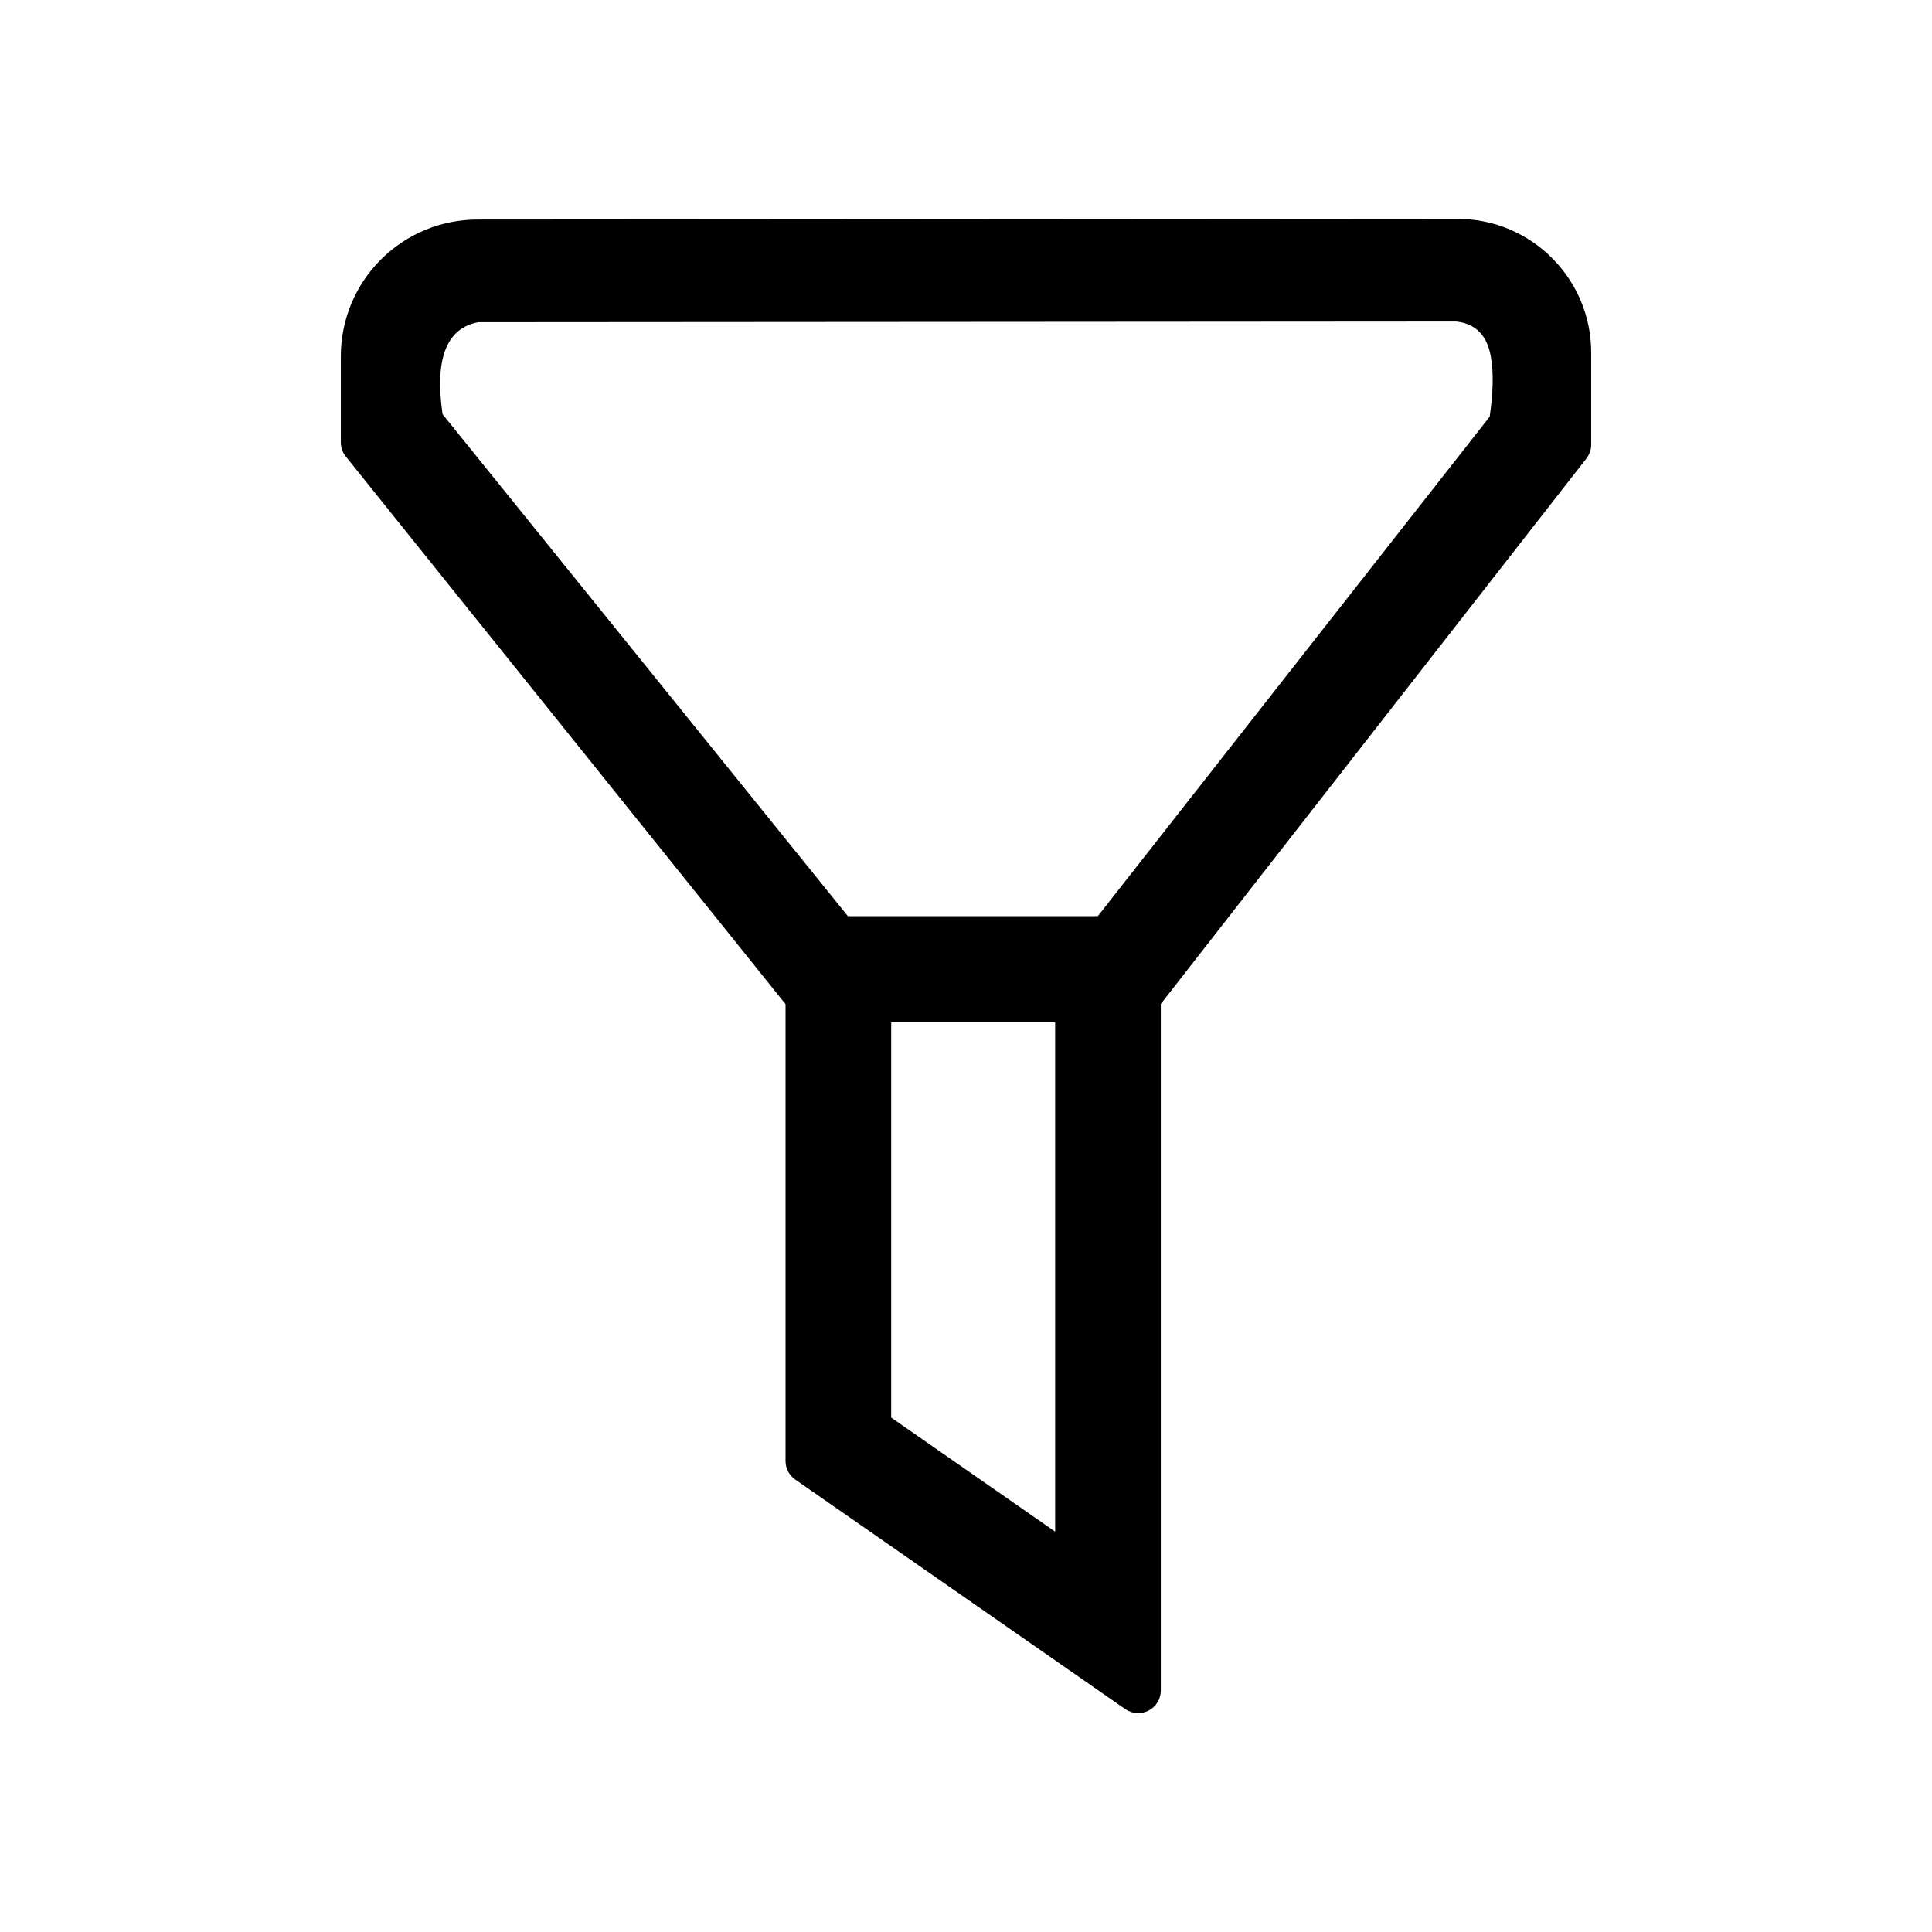
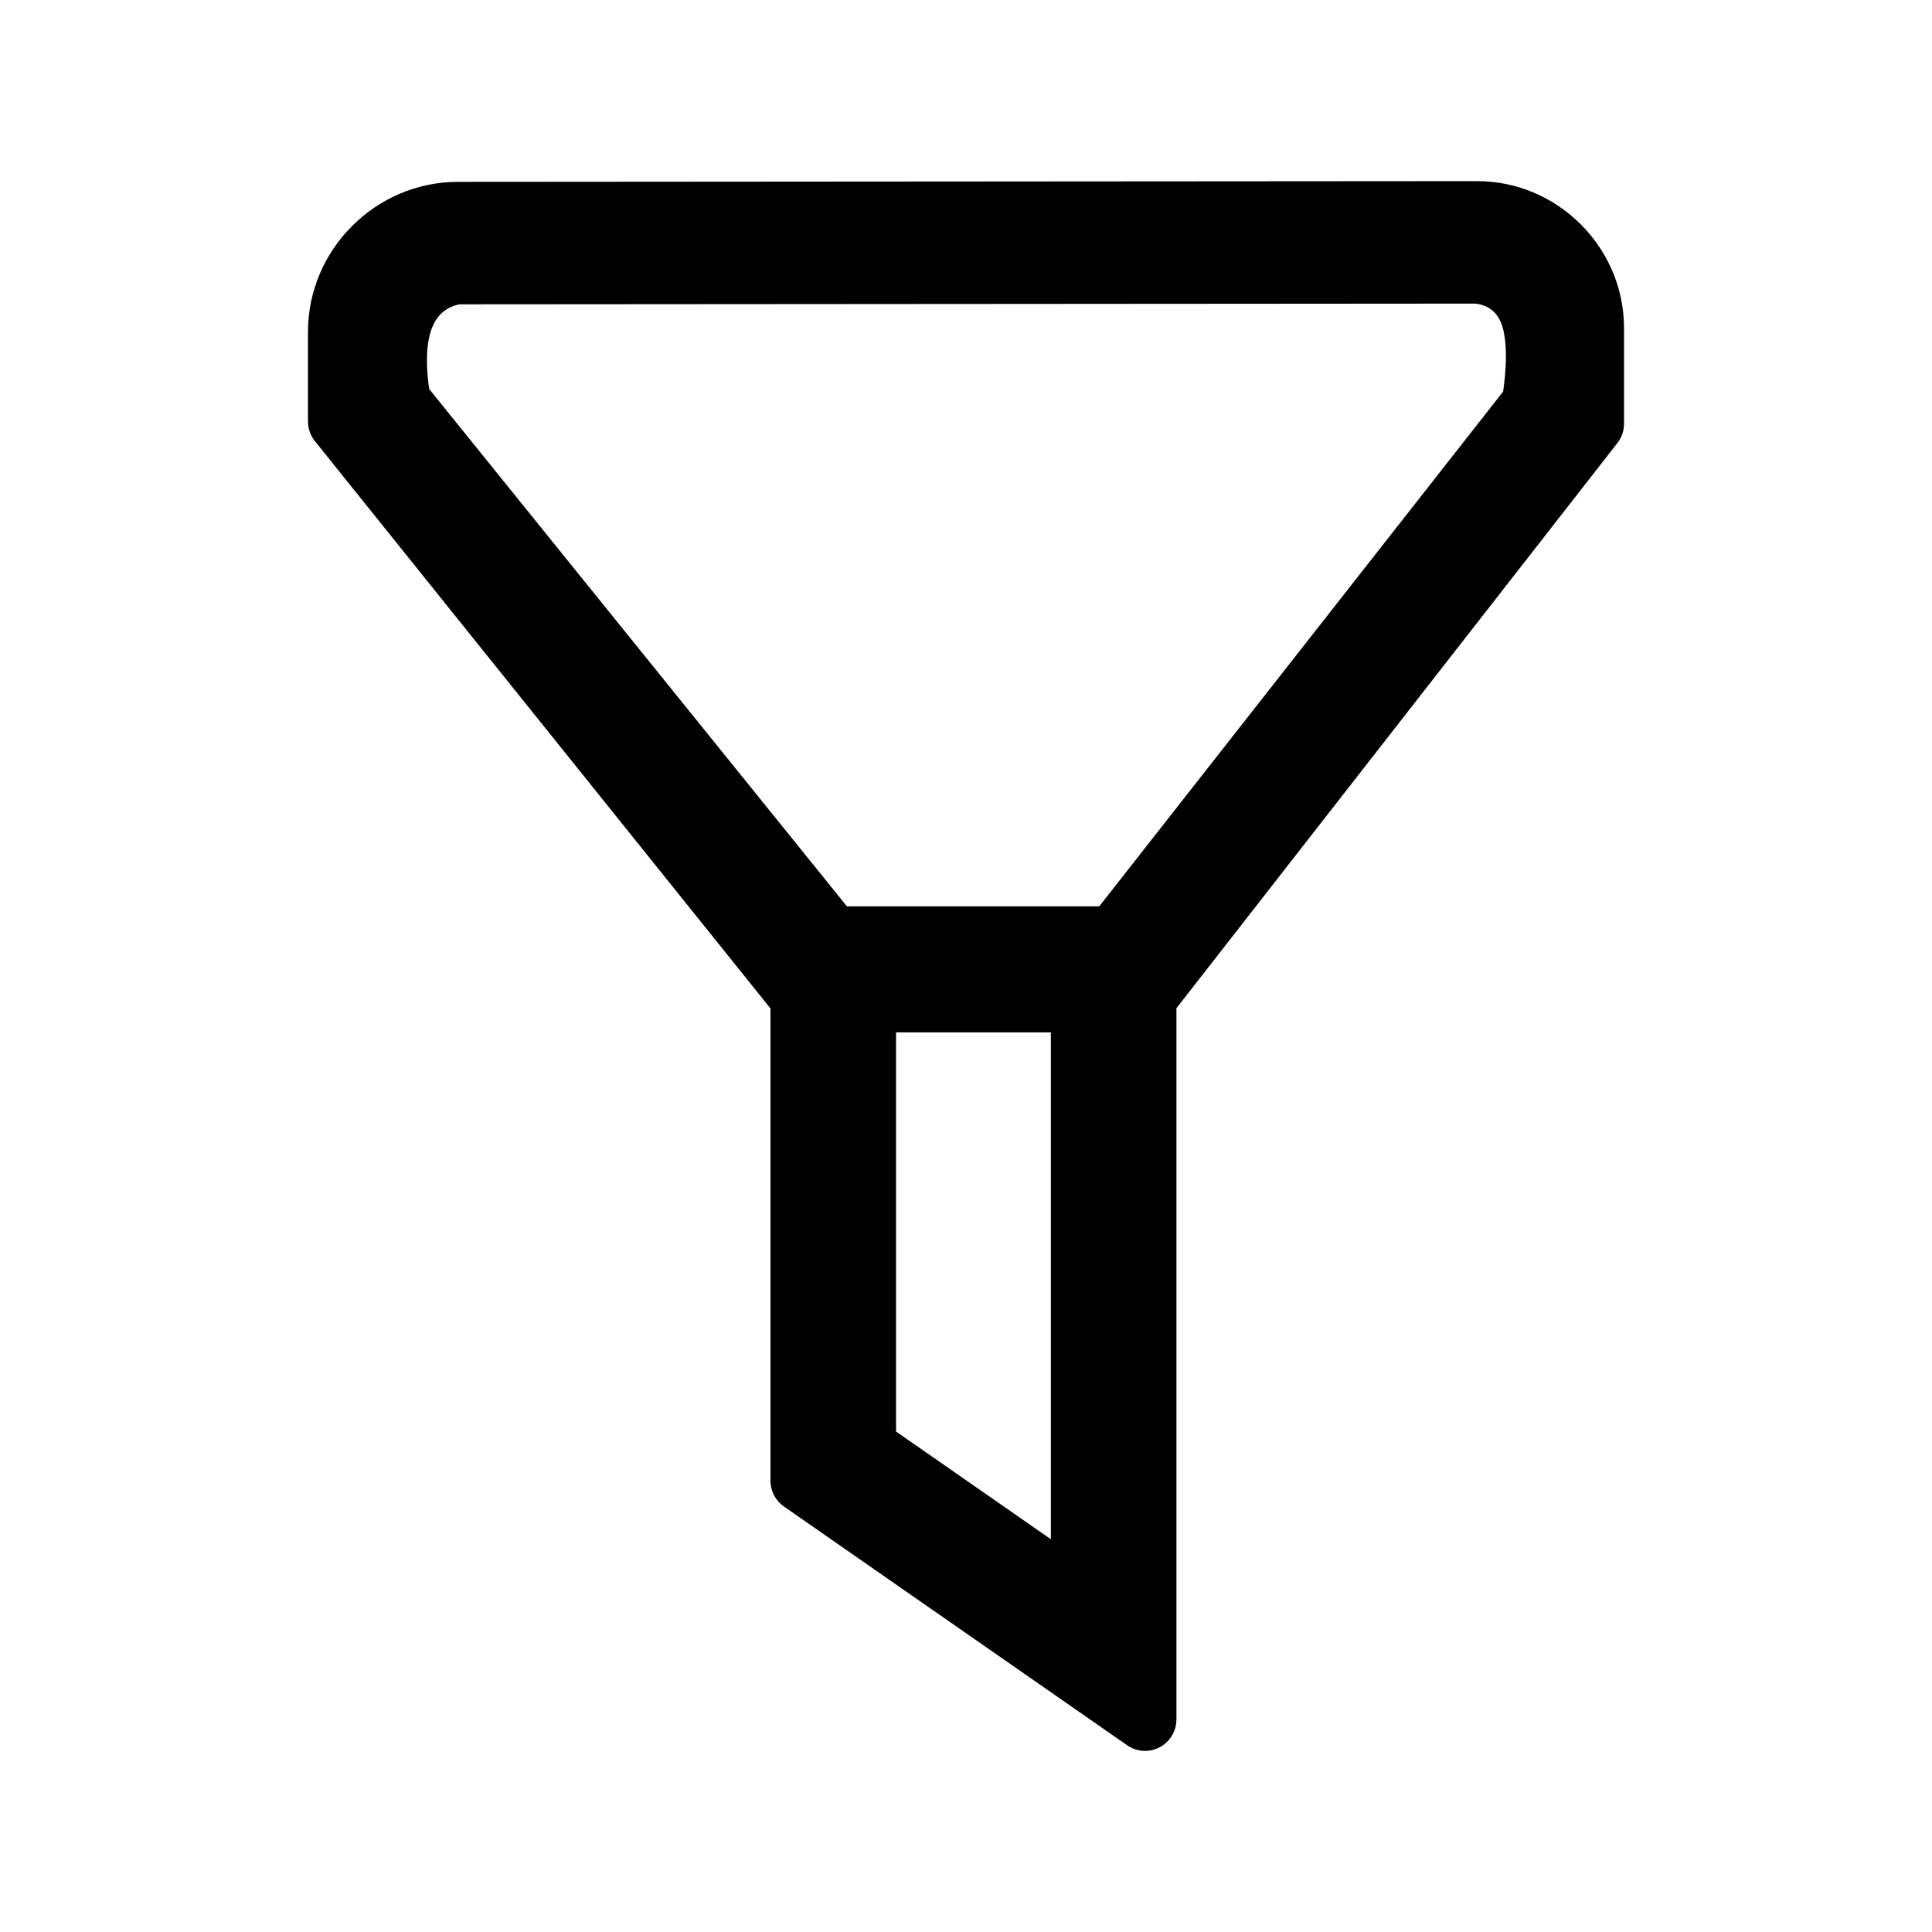
<svg xmlns="http://www.w3.org/2000/svg" xml:space="preserve" fill-rule="evenodd" stroke-linejoin="round" stroke-miterlimit="2" clip-rule="evenodd" viewBox="0 0 64 64">
  <g id="black">
-     <path d="M26.022 33.264 11.455 15.123a.75.75 0 0 1-.165-.47v-2.852a4.528 4.528 0 0 1 4.551-4.528h.004L48.28 7.25a4.43 4.43 0 0 1 4.43 4.43v3.047a.748.748 0 0 1-.158.461l-14.099 18.07V56a.75.75 0 0 1-1.178.616l-10.931-7.604a.749.749 0 0 1-.322-.616V33.264Zm8.931 17.473V33.864h-5.431v13.095l5.431 3.778Zm14.394-36.933.001-.002c.11-.771.139-1.452.034-2.009-.12-.64-.457-1.065-1.141-1.142l-32.398.023c-1.083.201-1.441 1.261-1.182 3.049l13.426 16.626h8.28l12.98-16.545Z" />
+     <path d="M15.171 6.024h.028L48.931 6c2.67 0 4.867 2.197 4.867 4.867v3.169c.001.231-.077.457-.219.639L38.971 33.398v23.564c0 .57-.469 1.039-1.039 1.039-.212 0-.42-.066-.594-.187L25.97 49.906a1.04 1.04 0 0 1-.447-.854V33.406L10.43 14.611a1.037 1.037 0 0 1-.228-.652v-2.966c0-2.726 2.243-4.969 4.969-4.969Zm19.64 44.965V34.198h-5.128v13.223l5.128 3.568ZM49.794 12.97c.102-.742.129-1.398.028-1.937-.101-.539-.376-.906-.947-.976l-33.656.024c-.552.112-.875.494-1.005 1.106-.097.453-.092 1.021.001 1.697l13.84 17.139h8.36L49.794 12.97Z" />
  </g>
</svg>
